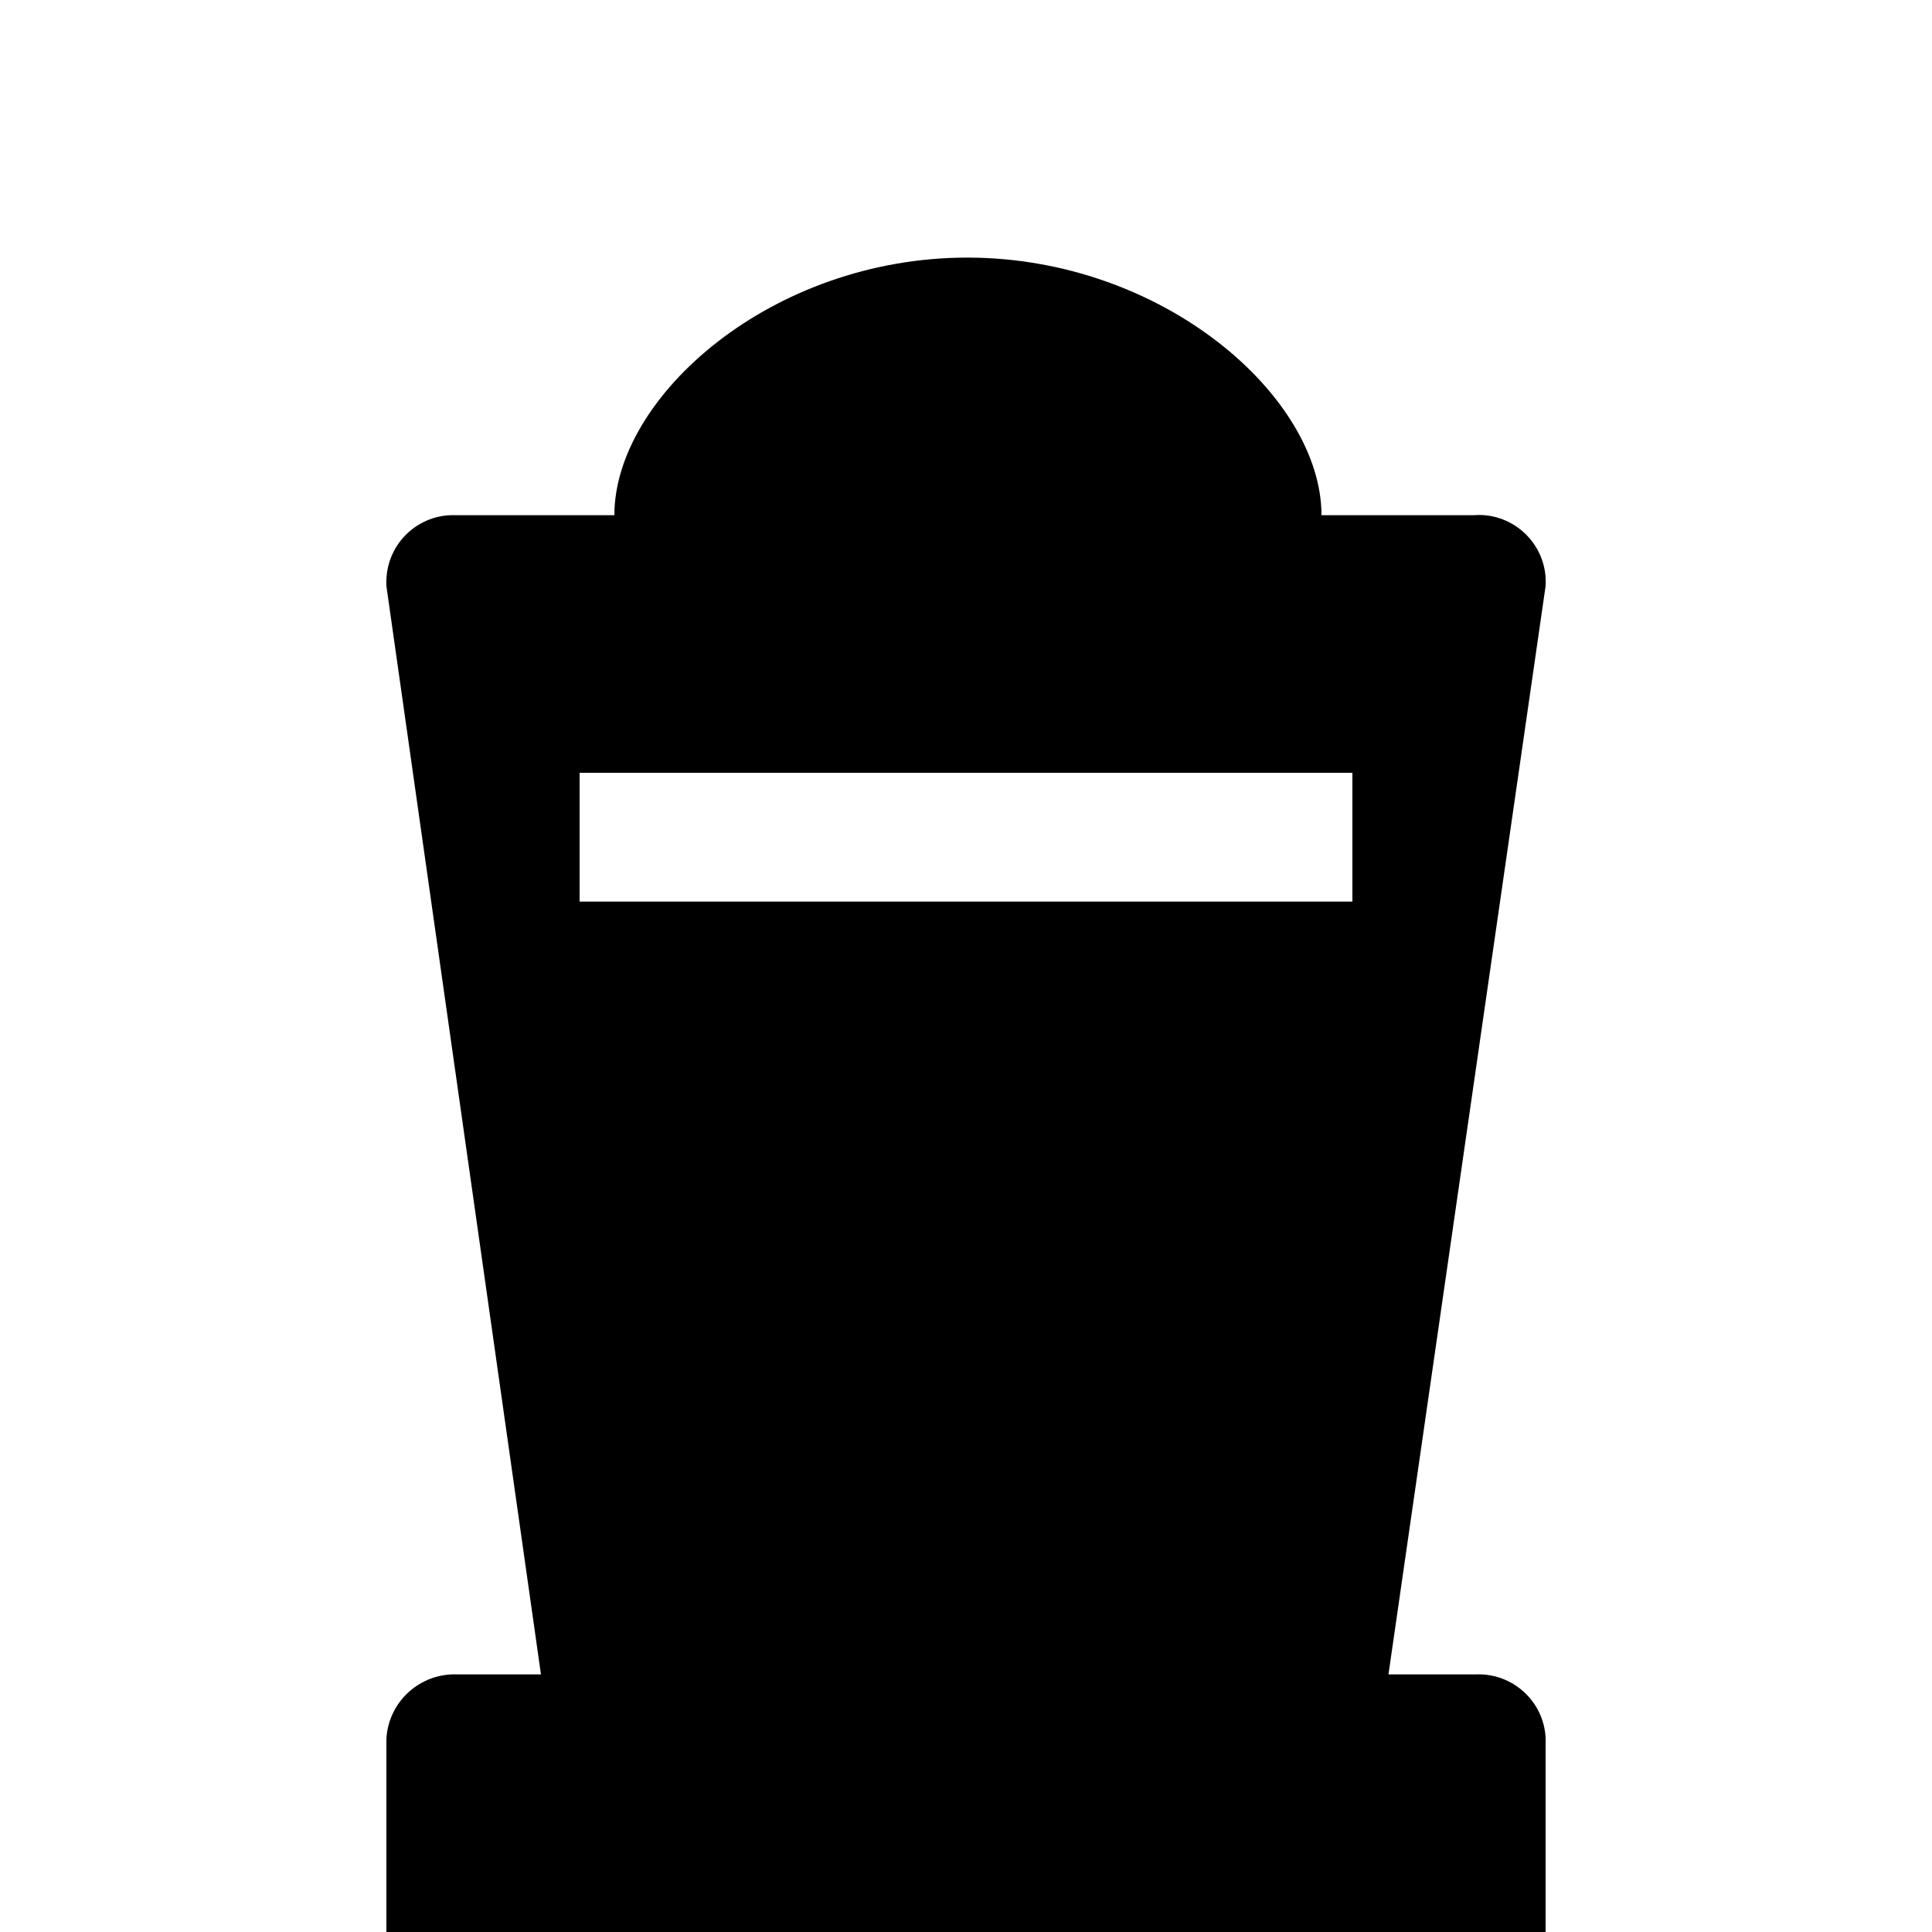
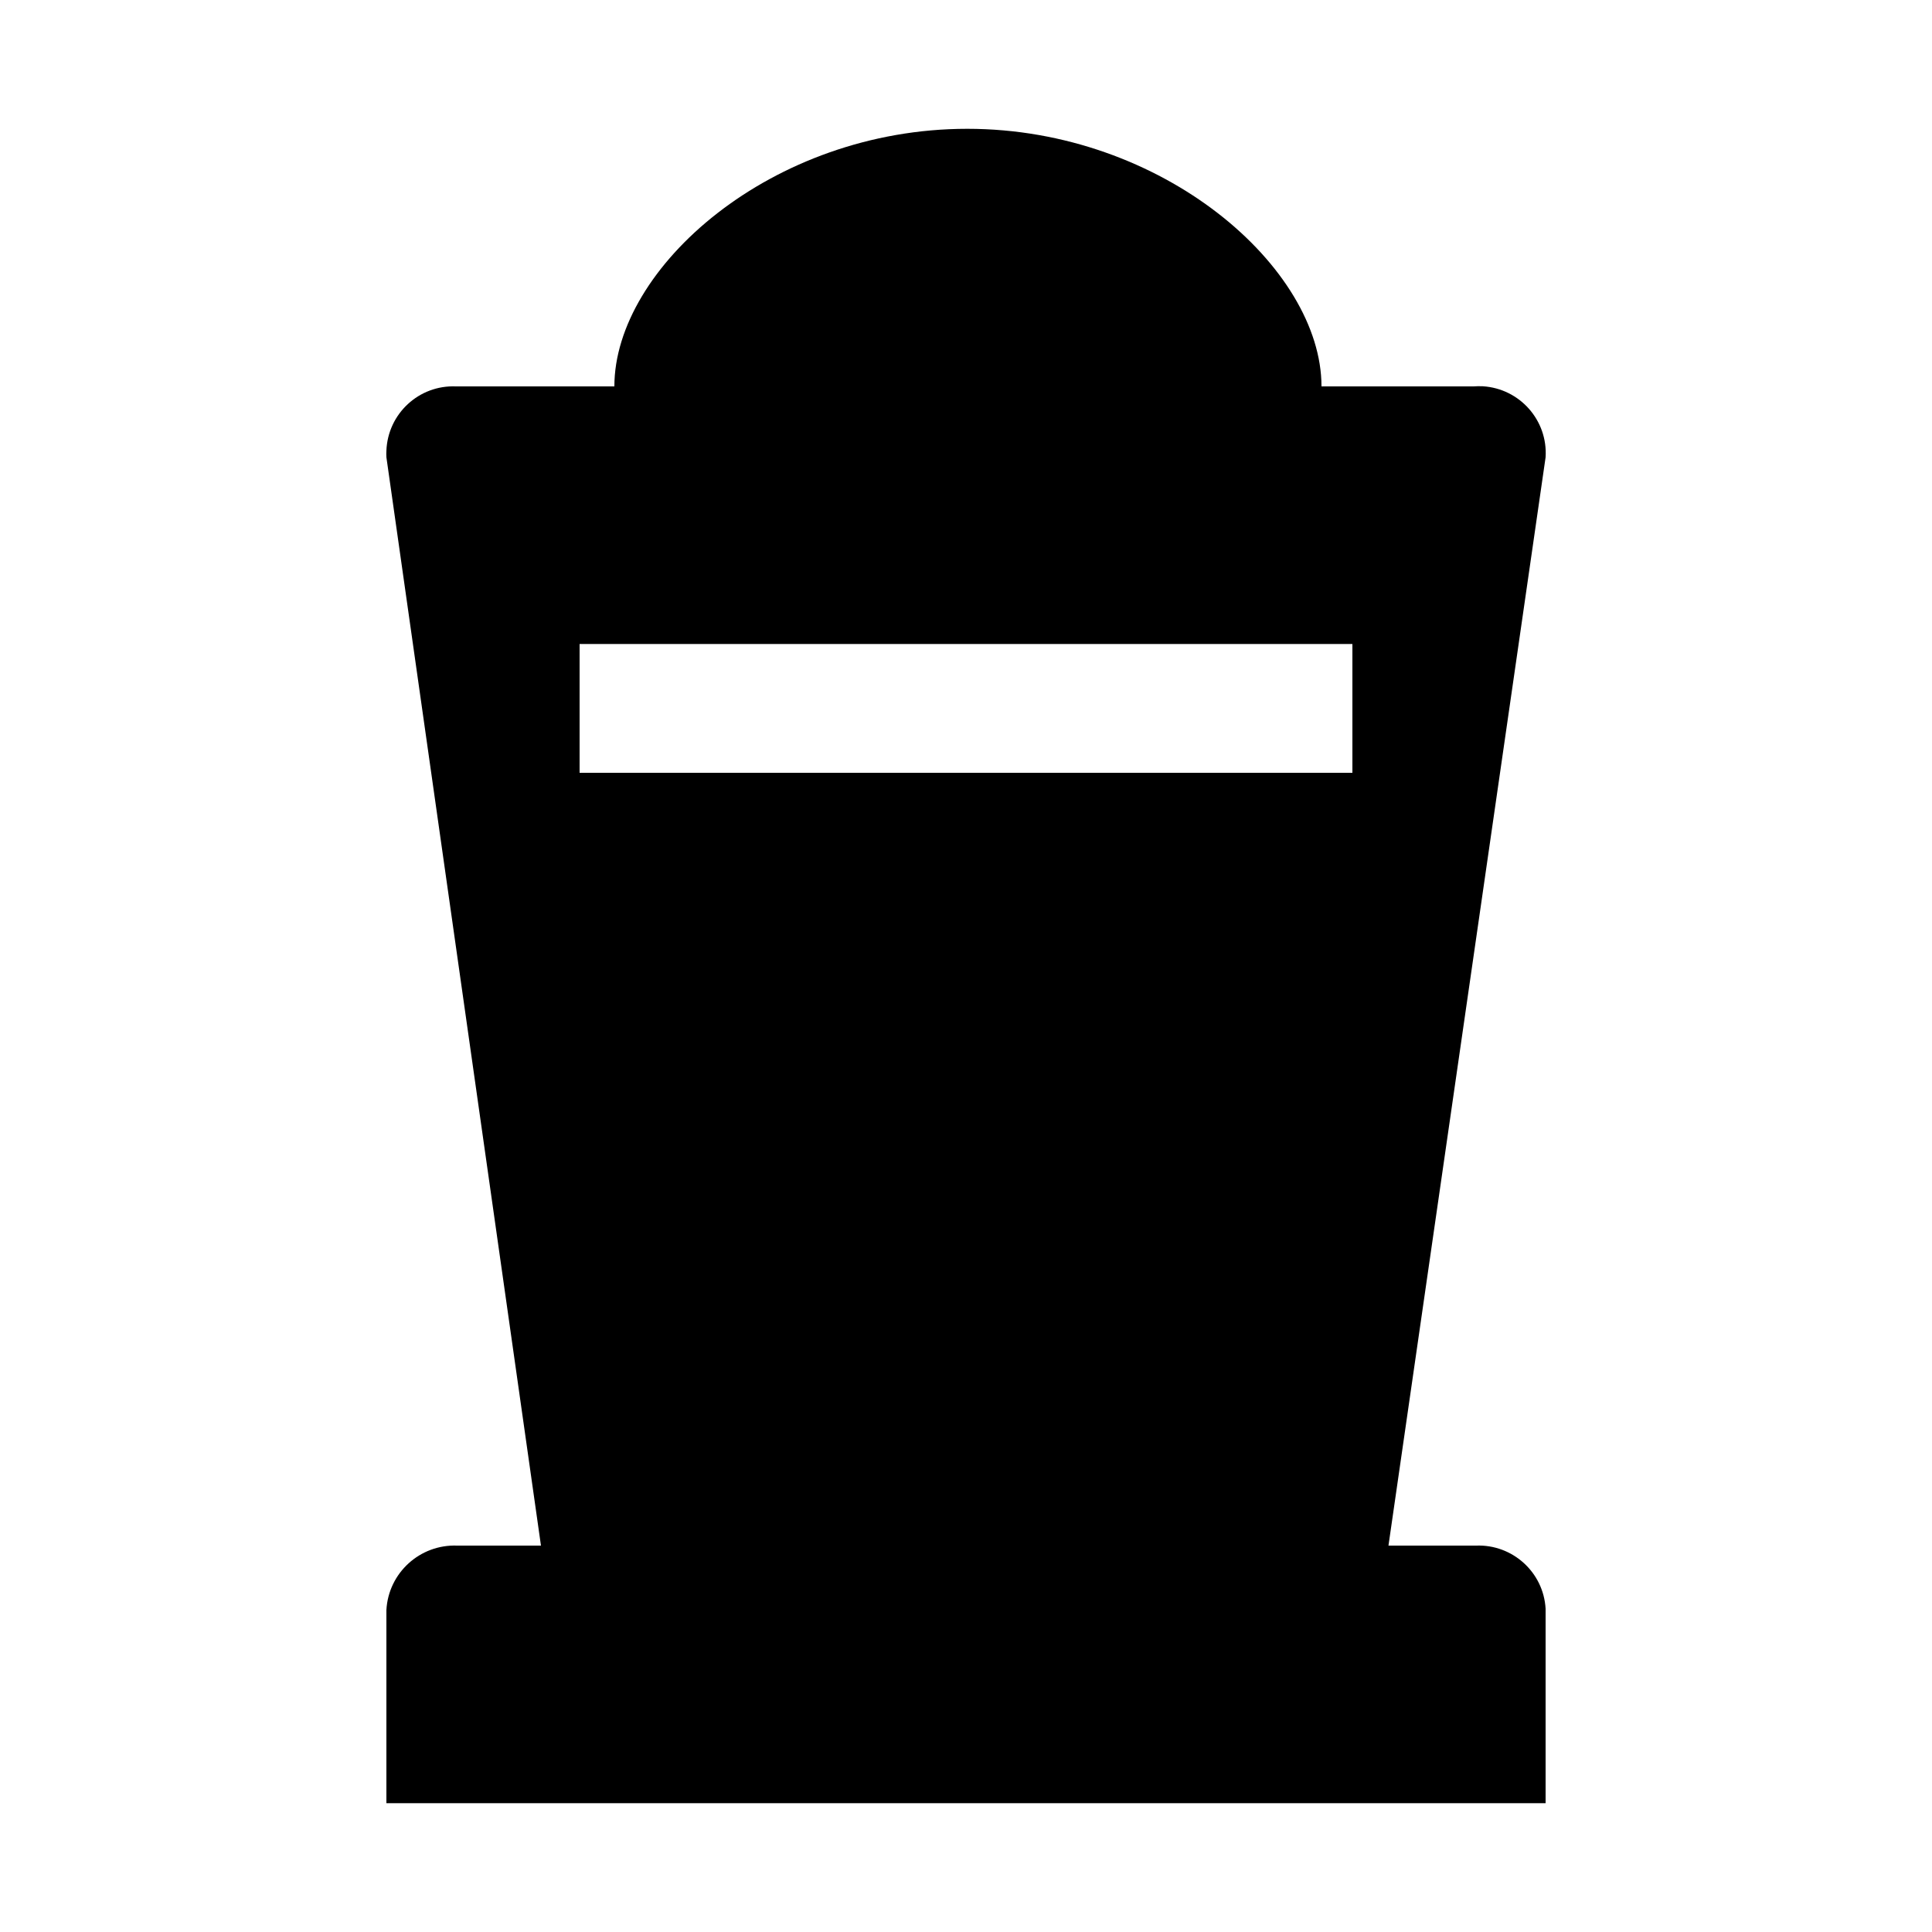
<svg xmlns="http://www.w3.org/2000/svg" width="15px" height="15px" viewBox="0 0 15 15" version="1.1">
  <defs />
  <g id="Page-1" stroke="none" stroke-width="1" fill="none" fill-rule="evenodd">
    <g id="funeral_home" fill="#000000">
-       <g transform="translate(2, 2)" id="Layer_1">
+       <g transform="translate(2, 1)" id="Layer_1">
        <g>
          <path d="M9.46,11 L8.78,11 L10,2.55 C10.018,2.263 9.799,2.017 9.513,1.999 C9.488,1.998 9.464,1.998 9.44,2 L8.26,2 C8.26,1.08 7.03,0 5.51,0 C3.99,0 2.77,1.08 2.77,2 L1.54,2 C1.253,1.988 1.011,2.212 1,2.499 C0.999,2.516 0.999,2.533 1,2.55 L2.2,11 L1.55,11 C1.261,10.989 1.016,11.211 1,11.5 L1,13 L10,13 L10,11.49 C9.984,11.207 9.743,10.989 9.46,11 Z M2.5,4 L8.5,4 L8.5,5 L2.5,5 L2.5,4 Z" id="Shape" />
        </g>
      </g>
    </g>
  </g>
</svg>
